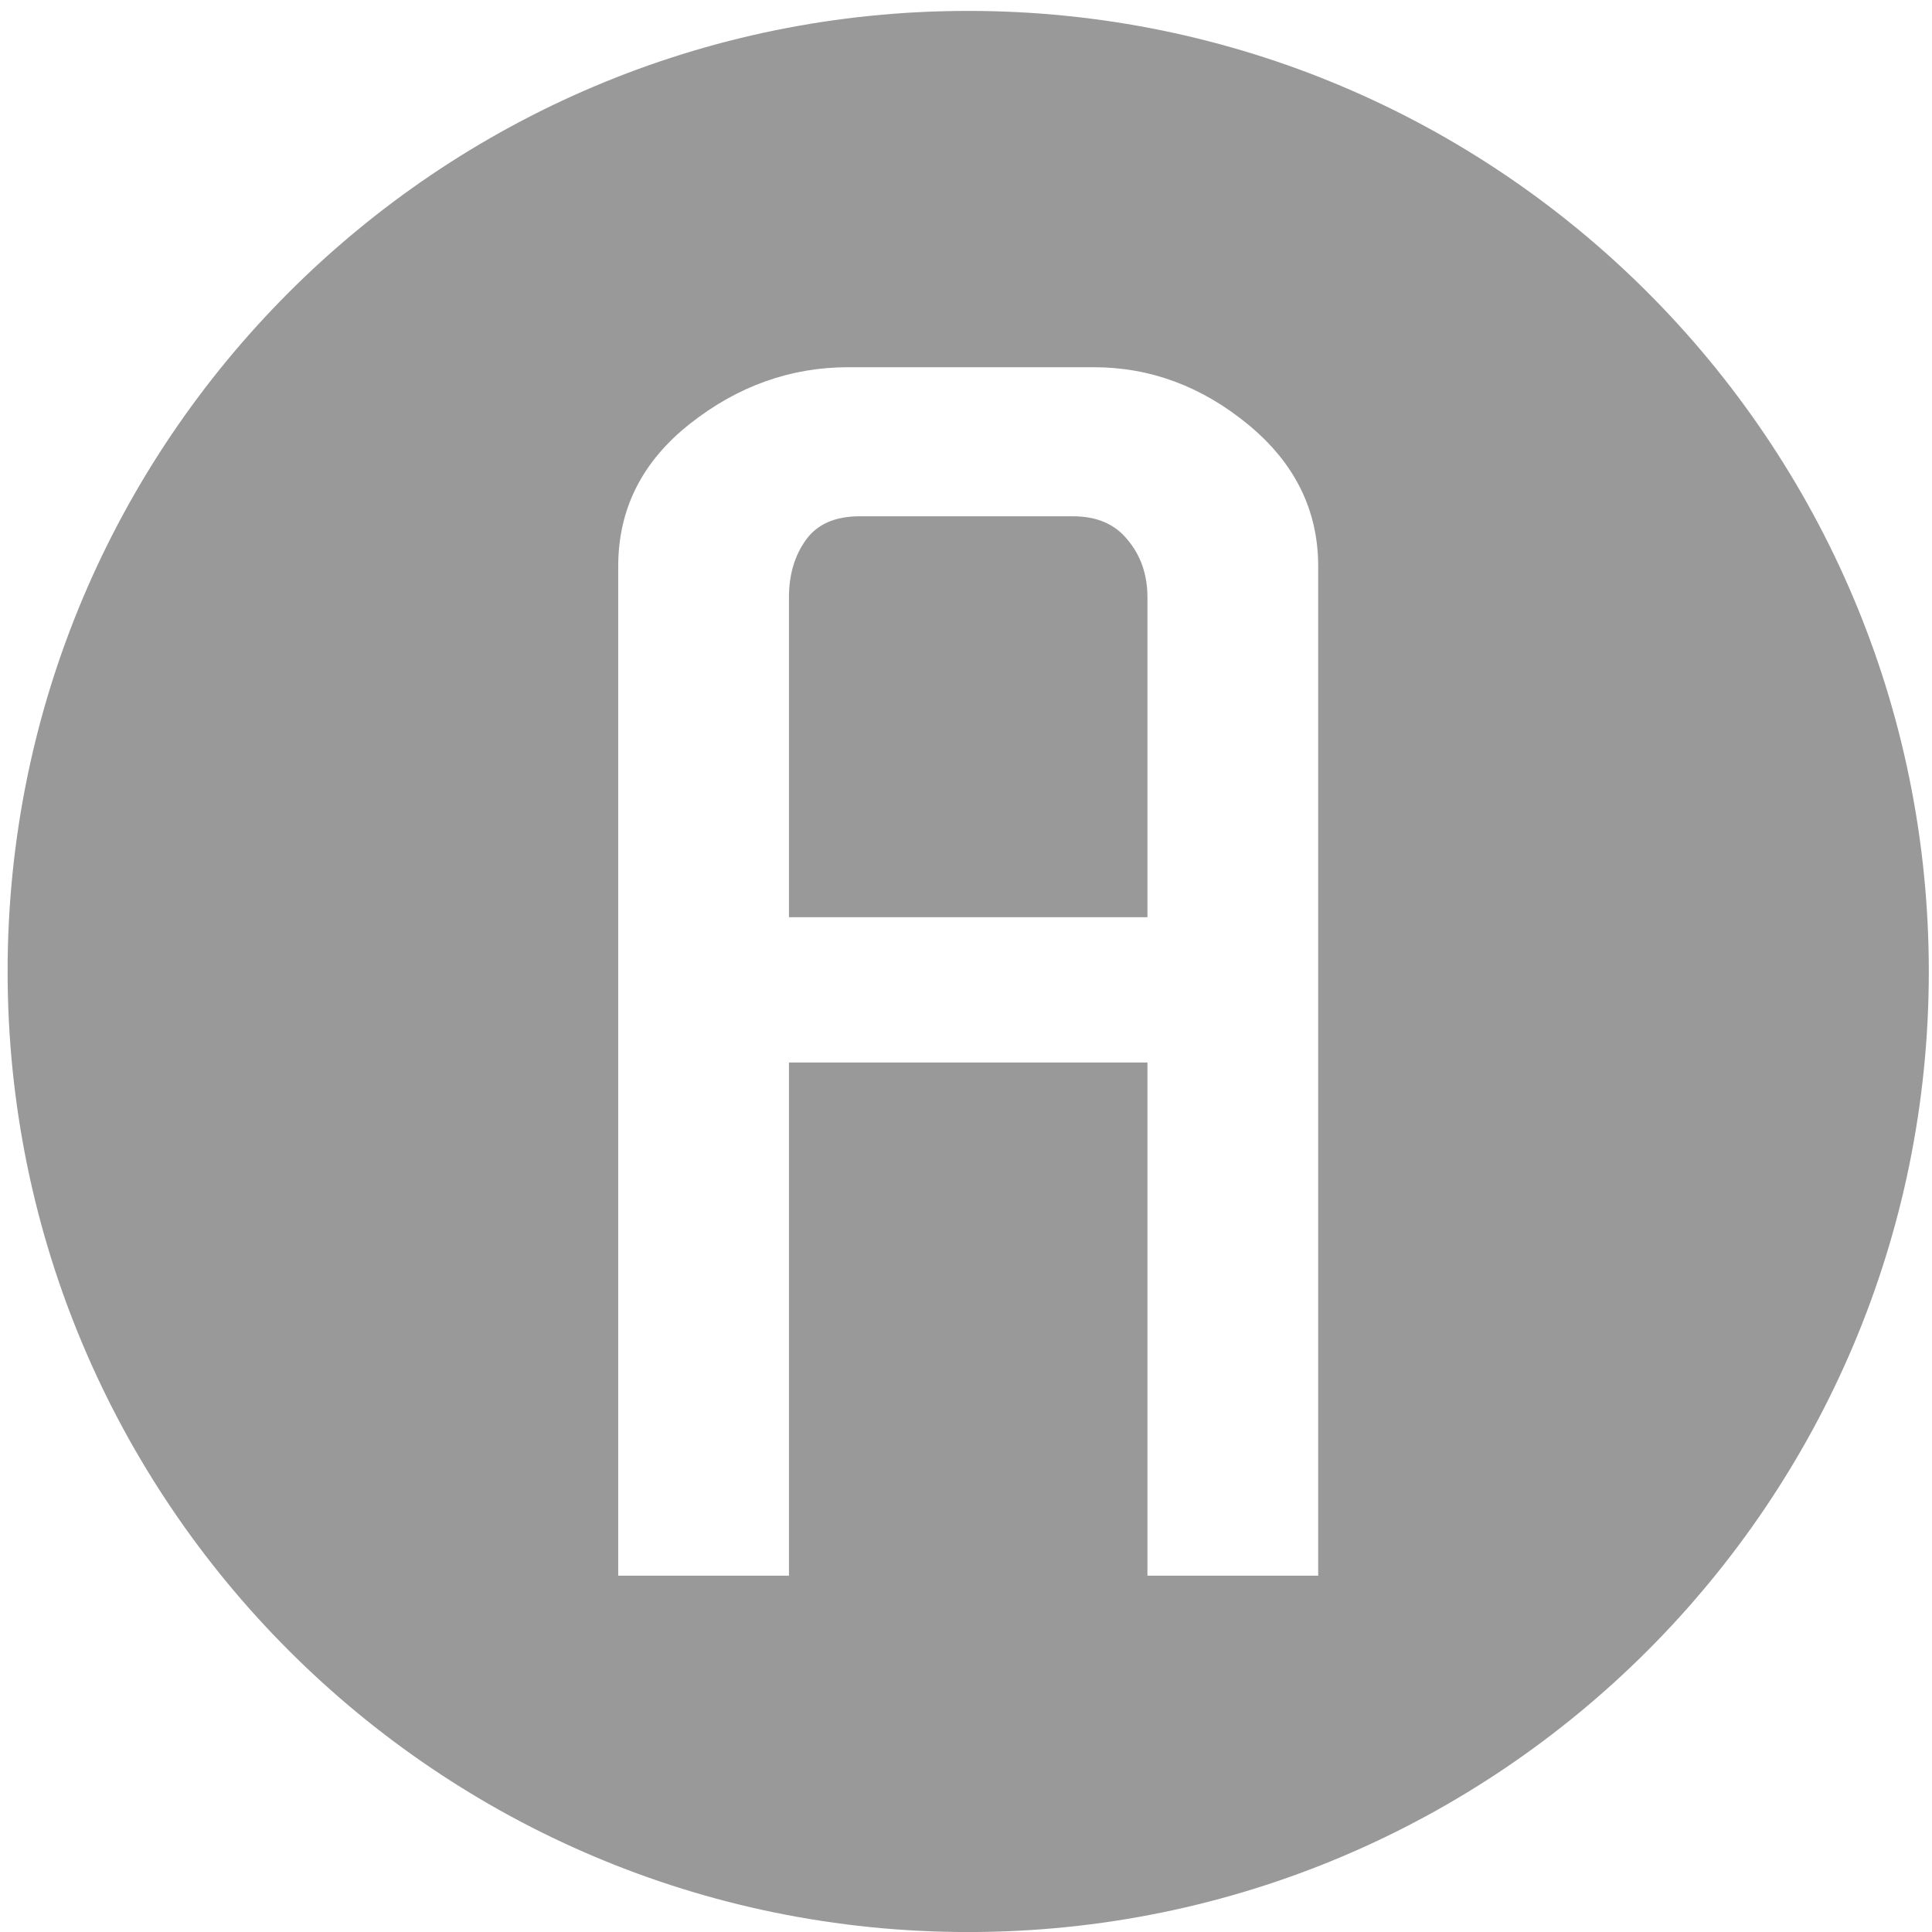
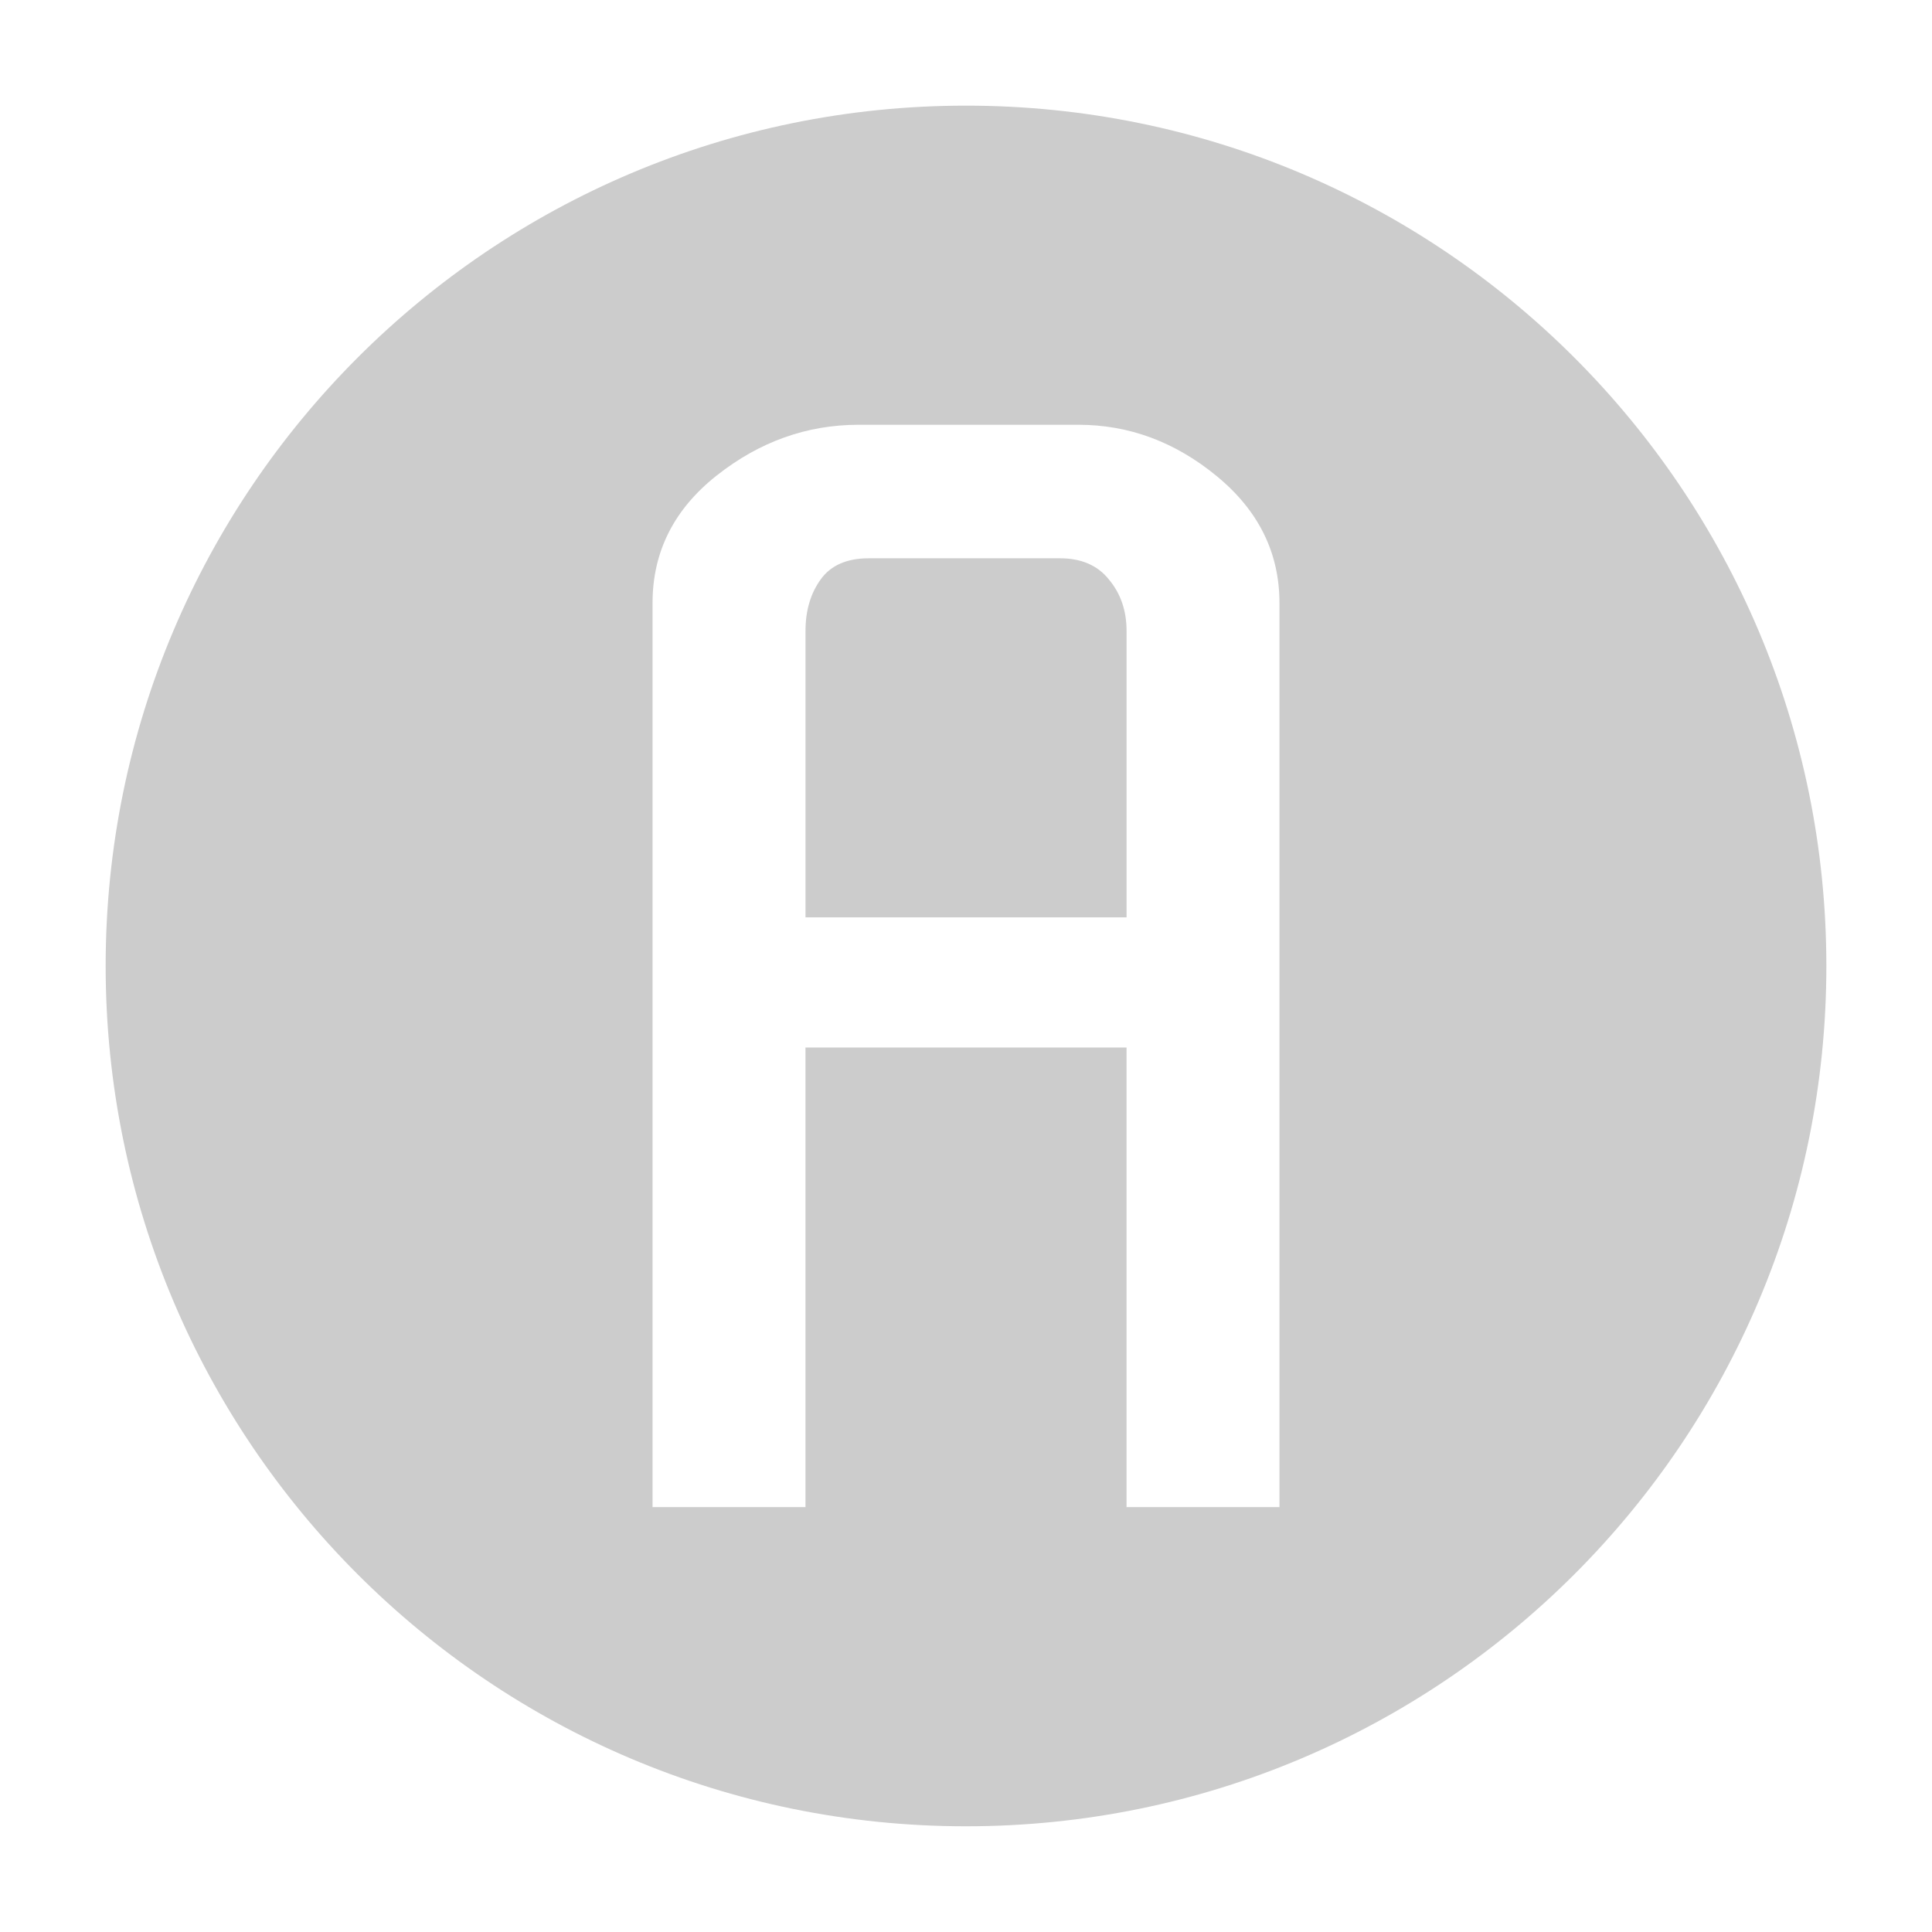
- <svg xmlns="http://www.w3.org/2000/svg" width="64" height="64" viewBox="0 0 16.933 16.933" version="1.1" id="svg8">
-   <defs id="defs2" />
-   <g id="layer1" transform="translate(0,-280.0666)">
-     <g id="g83628" transform="matrix(0.05709354,0,0,0.05703853,9.603411,278.2944)">
-       <path style="fill:#999999;fill-opacity:1;stroke:none;stroke-width:1.972;stroke-miterlimit:4;stroke-dasharray:none;stroke-dashoffset:0;stroke-opacity:1" d="M 32.072 0.361 A 31.82 31.82 0 0 0 0.252 32.18 A 31.82 31.82 0 0 0 32.072 64 A 31.82 31.82 0 0 0 63.893 32.18 A 31.82 31.82 0 0 0 32.072 0.361 z M 28.104 12.164 L 36.229 12.164 C 38.104 12.164 39.812 12.799 41.354 14.07 C 42.895 15.341 43.666 16.904 43.666 18.758 L 43.666 52.195 L 38.01 52.195 L 38.01 35.195 L 26.135 35.195 L 26.135 52.195 L 20.479 52.195 L 20.479 18.758 C 20.479 16.862 21.27 15.289 22.854 14.039 C 24.437 12.789 26.187 12.164 28.104 12.164 z M 28.479 17.102 C 27.666 17.102 27.072 17.362 26.697 17.883 C 26.322 18.404 26.135 19.039 26.135 19.789 L 26.135 30.383 L 38.01 30.383 L 38.01 19.789 C 38.01 19.039 37.791 18.404 37.354 17.883 C 36.937 17.362 36.333 17.102 35.541 17.102 L 28.479 17.102 z " transform="matrix(4.634208,0,0,4.638677,-168.2049,31.07075)" id="path83605" />
+ <svg xmlns="http://www.w3.org/2000/svg" width="64" height="64" version="1.1" id="svg24">
+   <defs id="defs28" />
+   <g style="fill:#cccccc" transform="matrix(3.38515,0,0,3.38515,3.274337,-944.8913)" id="layer1">
+     <g style="fill:#cccccc" transform="matrix(0.05709354,0,0,0.05703853,9.603411,278.2944)" id="g83628">
+       <path id="path83605" transform="matrix(4.634208,0,0,4.638677,-168.2049,31.07075)" d="M 32.072,0.361 A 31.82,31.82 0 0 0 0.252,32.18 31.82,31.82 0 0 0 32.072,64 31.82,31.82 0 0 0 63.893,32.18 31.82,31.82 0 0 0 32.072,0.361 Z M 28.104,12.164 h 8.125 c 1.875,1e-6 3.583,0.635 5.125,1.906 1.542,1.271 2.312,2.833 2.312,4.688 v 33.438 h -5.656 v -17 h -11.875 v 17 h -5.656 v -33.438 c 0,-1.896 0.792,-3.469 2.375,-4.719 1.583,-1.25 3.333,-1.875 5.25,-1.875 z m 0.375,4.938 c -0.812,0 -1.406,0.26 -1.781,0.781 -0.375,0.521 -0.562,1.156 -0.562,1.906 v 10.594 h 11.875 v -10.594 c 0,-0.75 -0.219,-1.385 -0.656,-1.906 -0.417,-0.521 -1.021,-0.781 -1.812,-0.781 z" style="fill:#cccccc;fill-opacity:1;stroke:none;stroke-width:1.972;stroke-miterlimit:4;stroke-dasharray:none;stroke-dashoffset:0;stroke-opacity:1" />
    </g>
  </g>
</svg>
